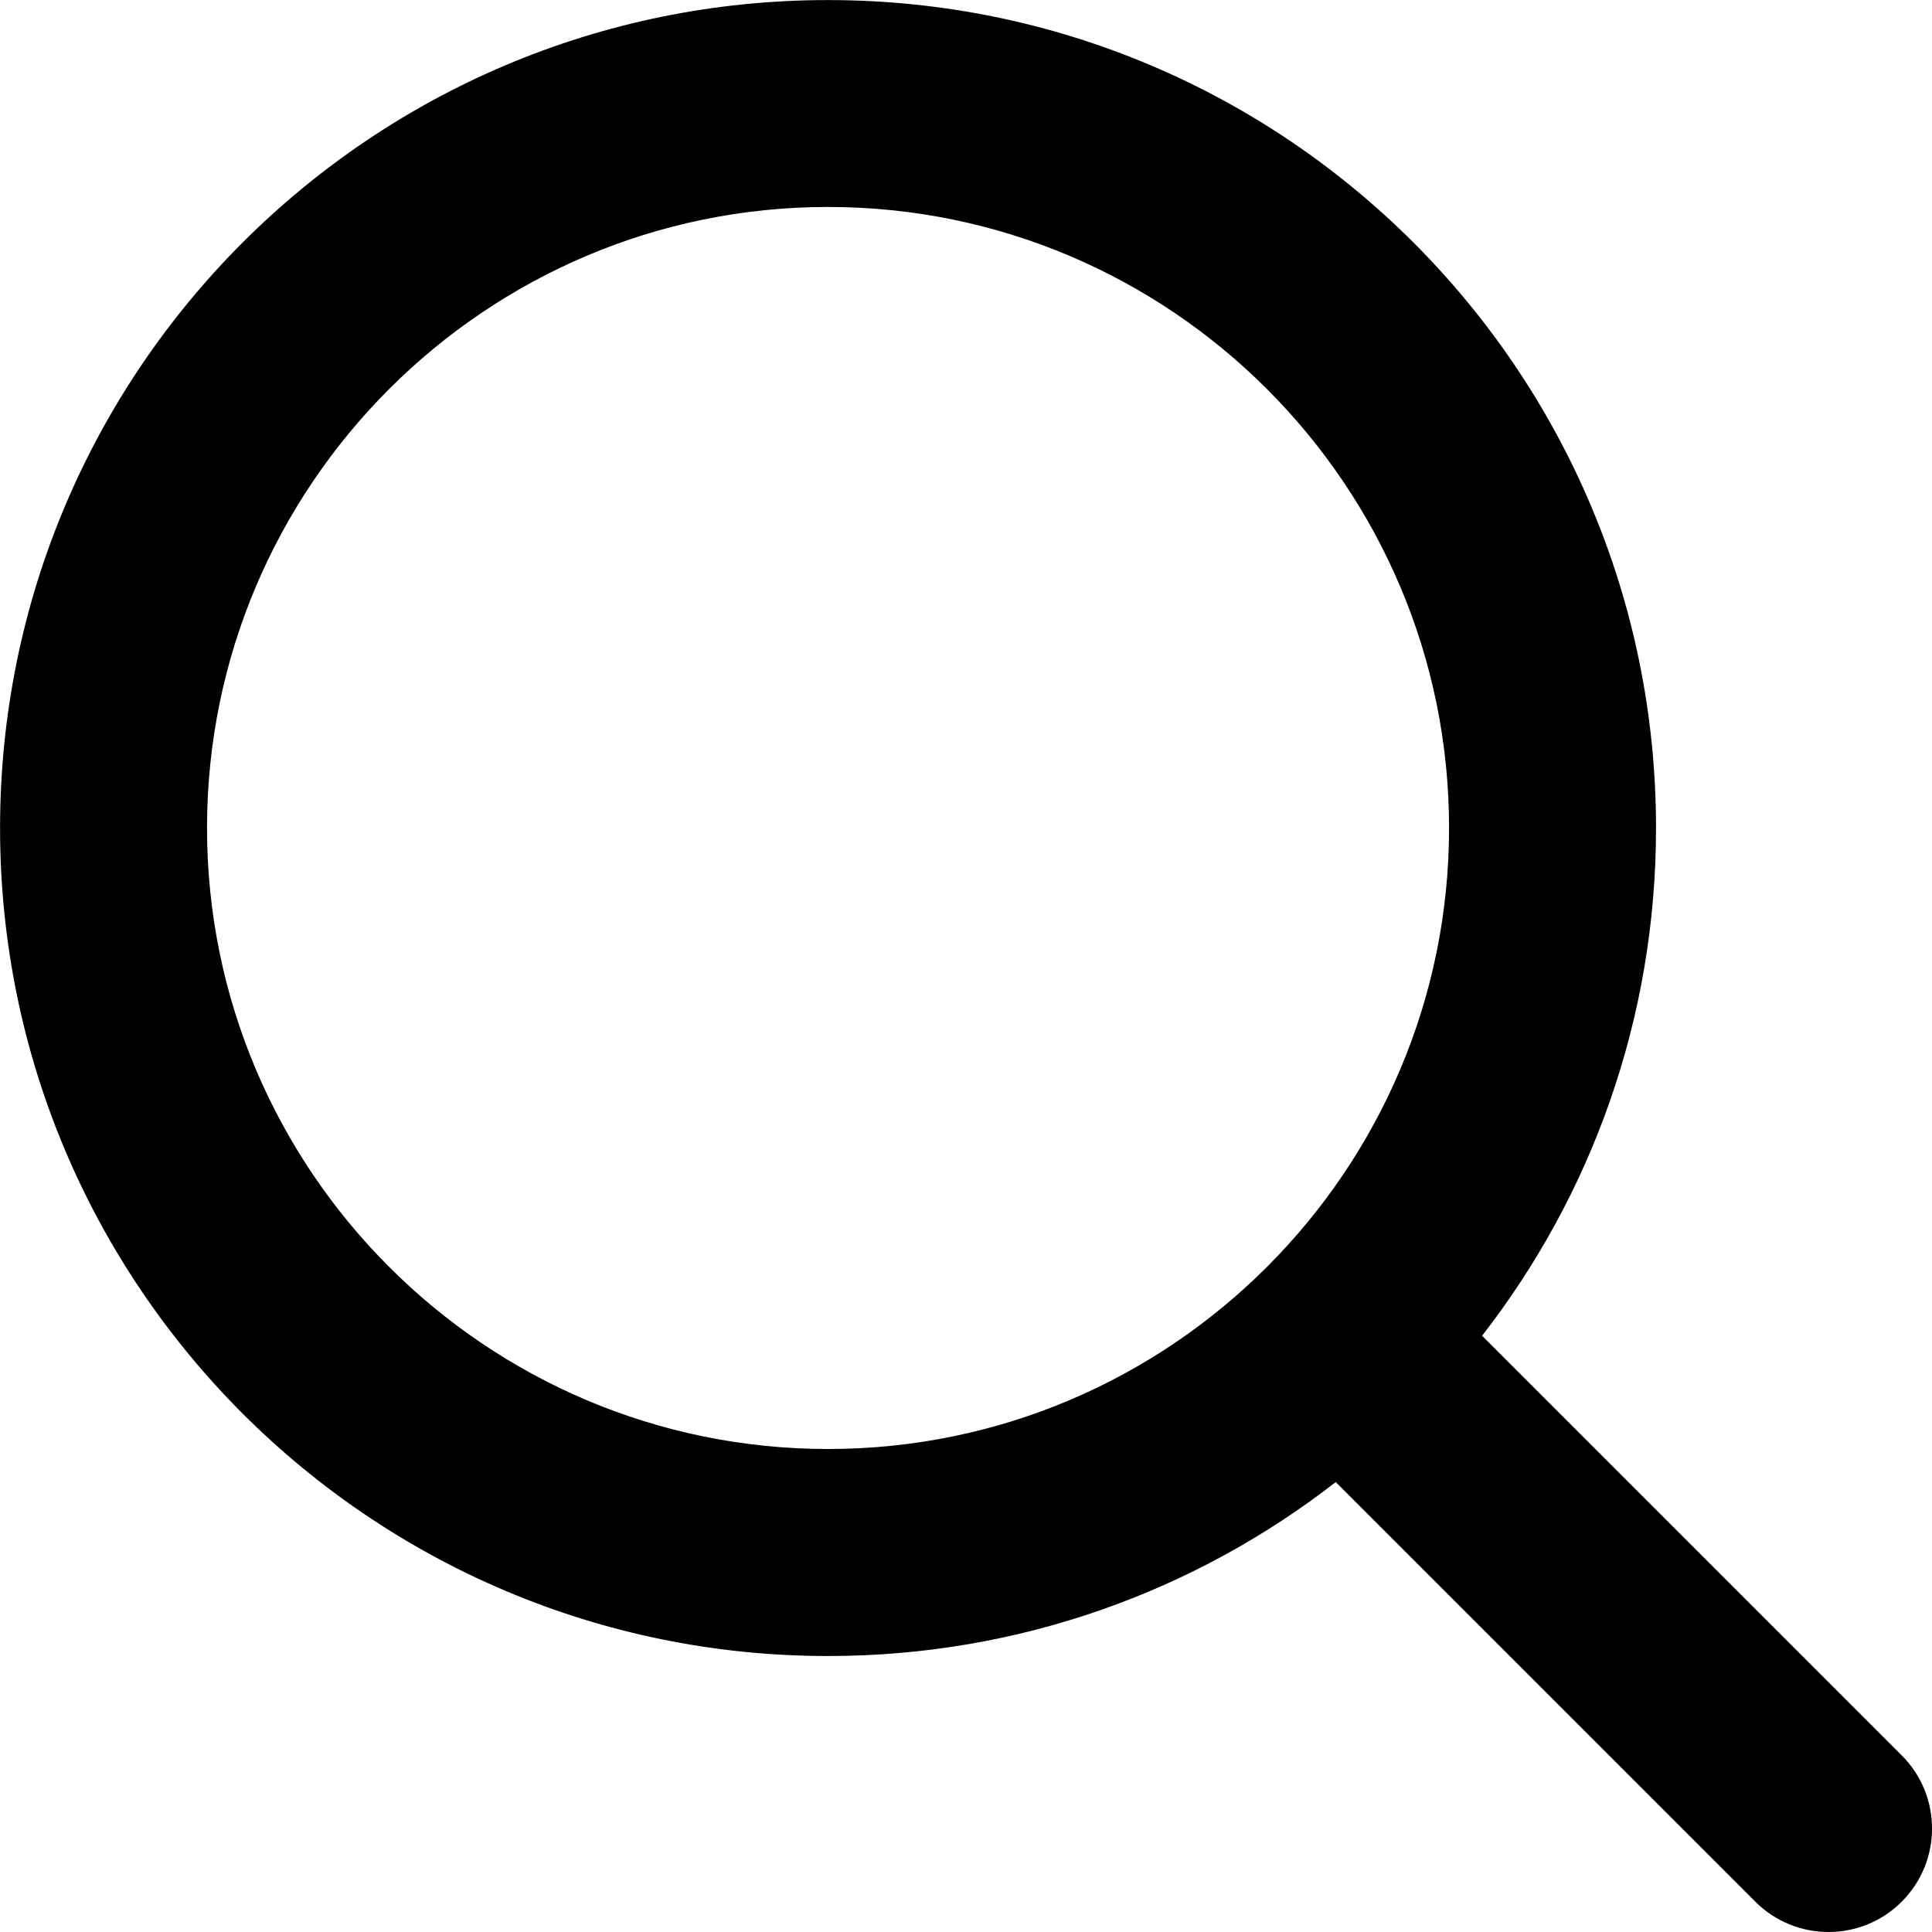
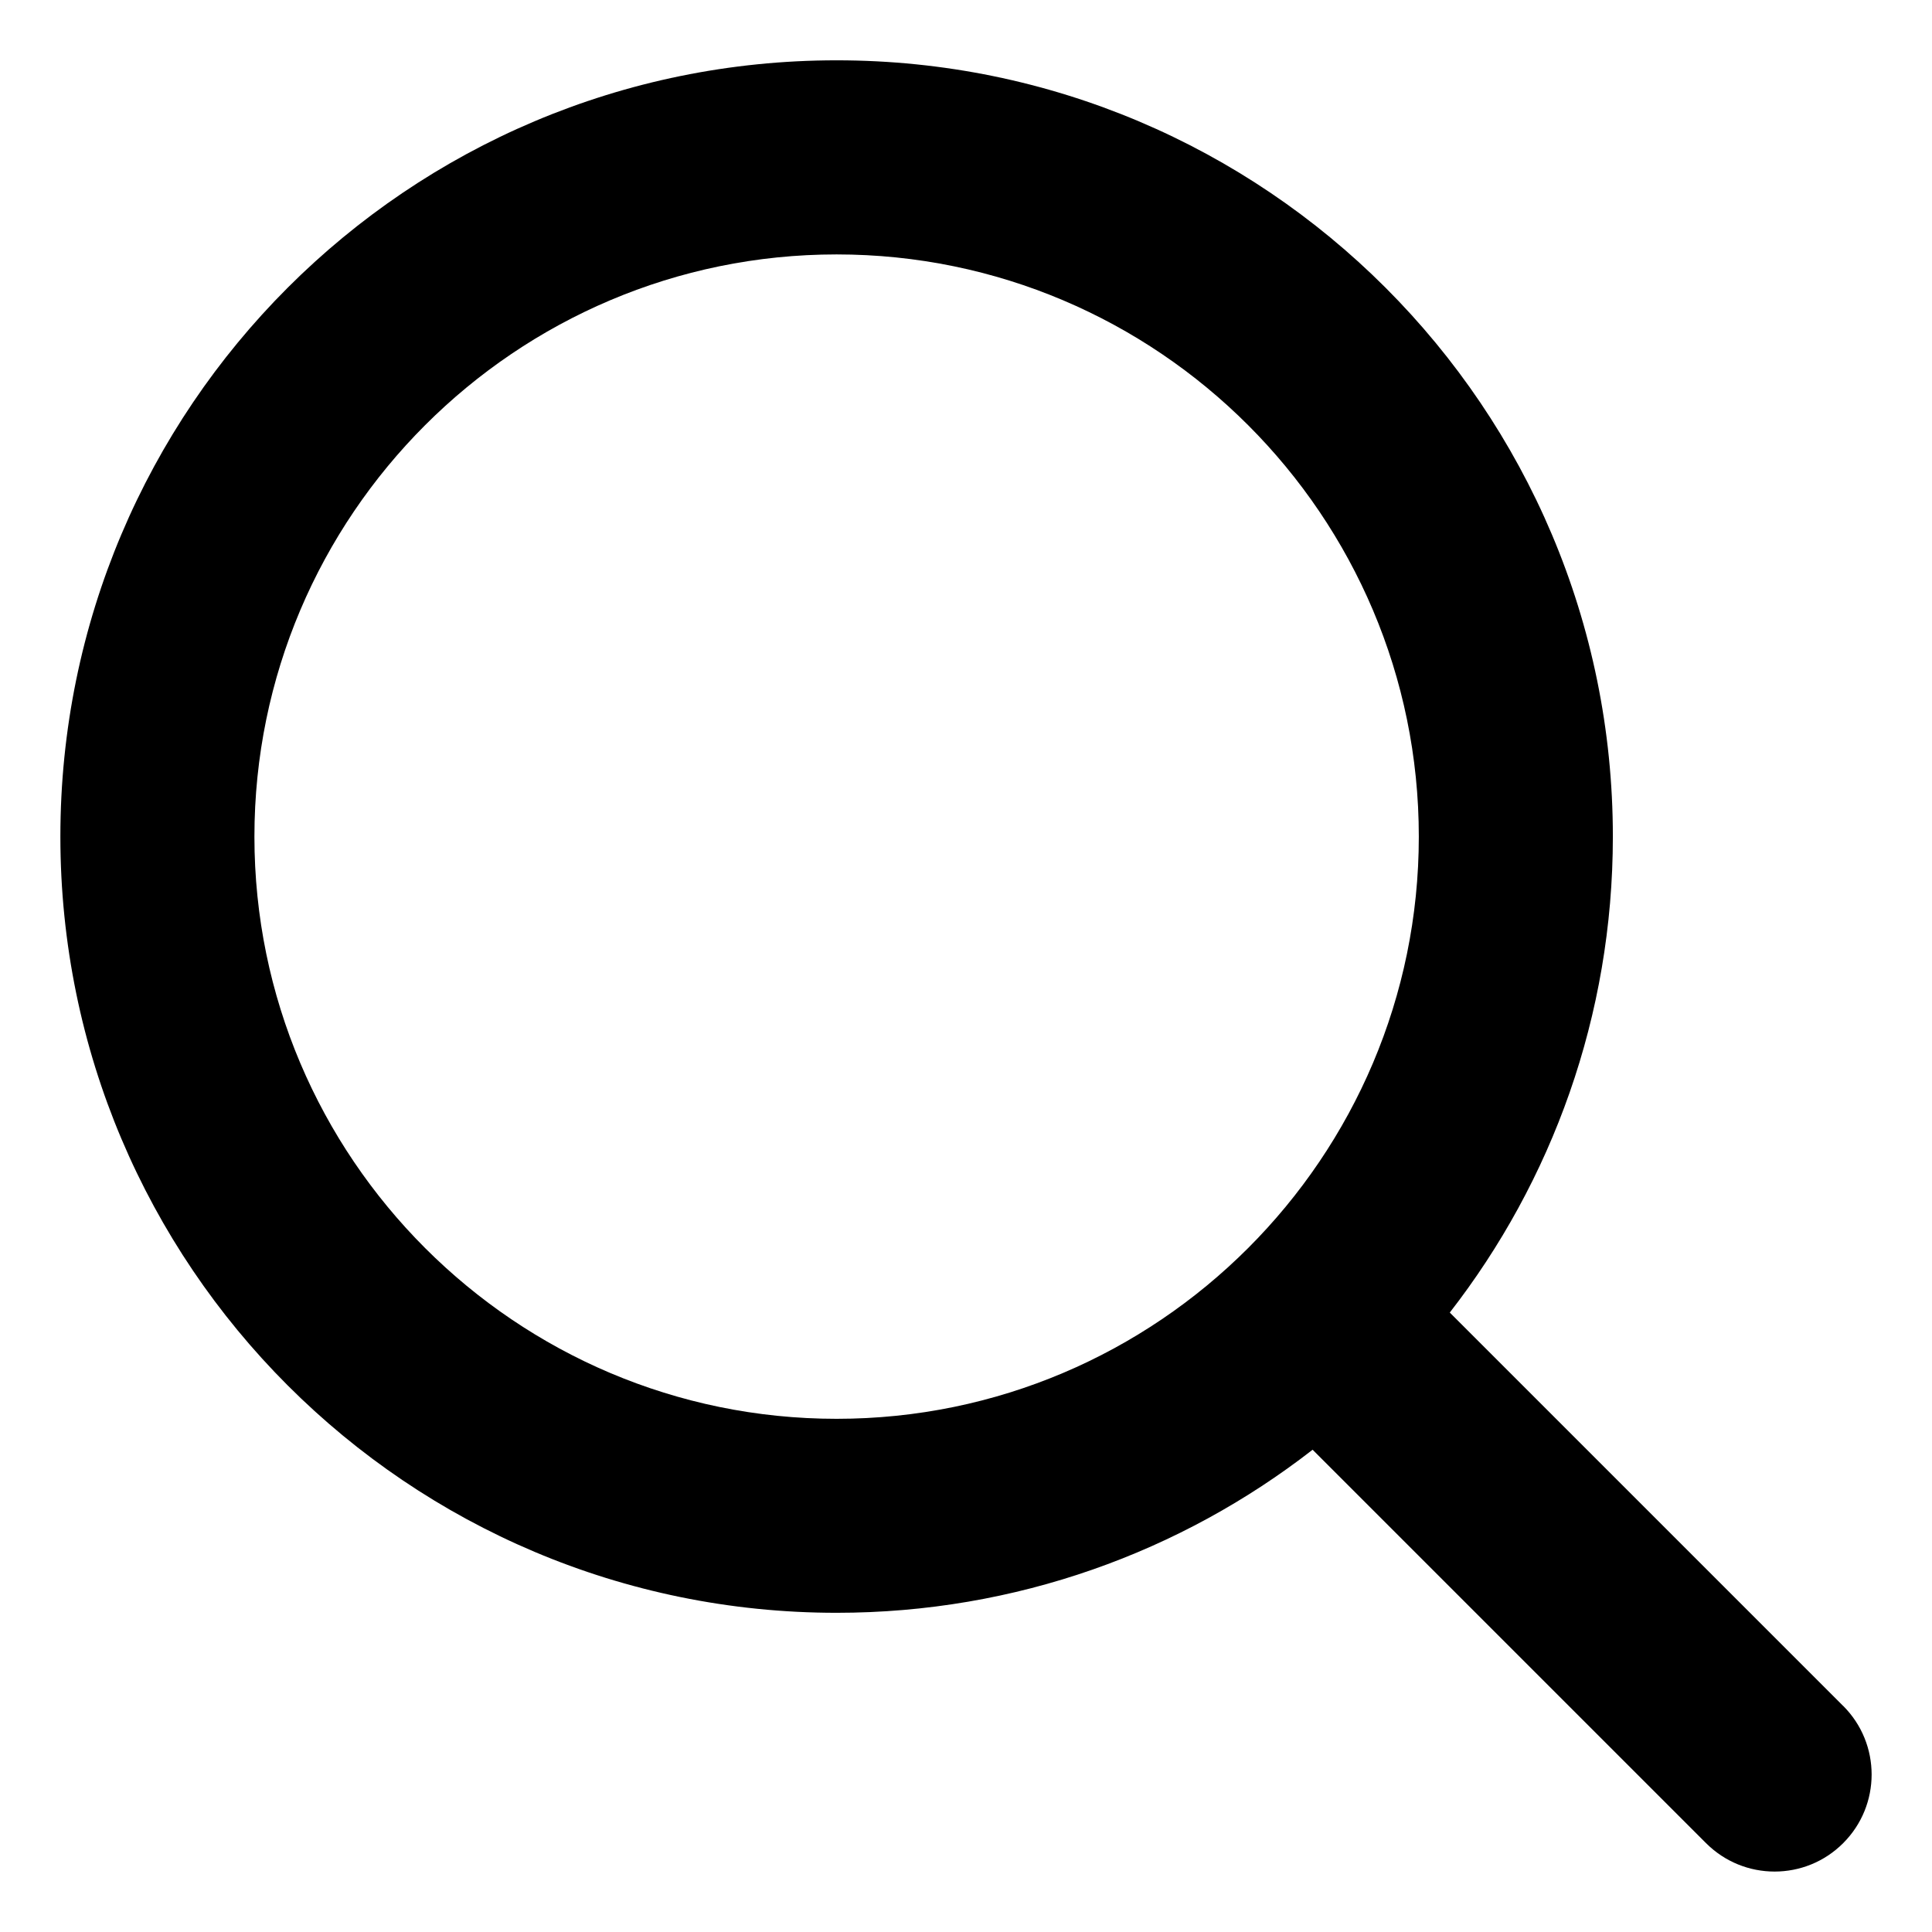
<svg xmlns="http://www.w3.org/2000/svg" version="1.1" width="32" height="32" viewBox="0 0 32 32">
-   <path d="M31.498 29.074l-6.95-6.95c1.805-2.322 2.881-5.24 2.881-8.409 0-7.574-6.14-13.714-13.714-13.714s-13.714 6.14-13.714 13.714c0 7.574 6.14 13.714 13.714 13.714 3.169 0 6.087-1.076 8.409-2.881l6.95 6.95c0.335 0.335 0.773 0.502 1.212 0.502s0.878-0.167 1.212-0.502c0.67-0.669 0.67-1.755 0-2.424zM3.429 13.714c0-5.672 4.614-10.286 10.286-10.286s10.286 4.614 10.286 10.286c0 5.672-4.614 10.286-10.286 10.286s-10.286-4.614-10.286-10.286z" />
+   <path d="M30.529 28.256l-6.516-6.516c1.692-2.177 2.701-4.913 2.701-7.884 0-7.101-5.756-12.857-12.857-12.857s-12.857 5.756-12.857 12.857c0 7.101 5.756 12.857 12.857 12.857 2.971 0 5.706-1.008 7.884-2.701l6.516 6.516c0.314 0.314 0.725 0.471 1.136 0.471s0.823-0.157 1.136-0.471c0.628-0.628 0.628-1.645 0-2.273zM4.214 13.857c0-5.317 4.326-9.643 9.643-9.643s9.643 4.326 9.643 9.643c0 5.317-4.326 9.643-9.643 9.643s-9.643-4.326-9.643-9.643z" />
</svg>
